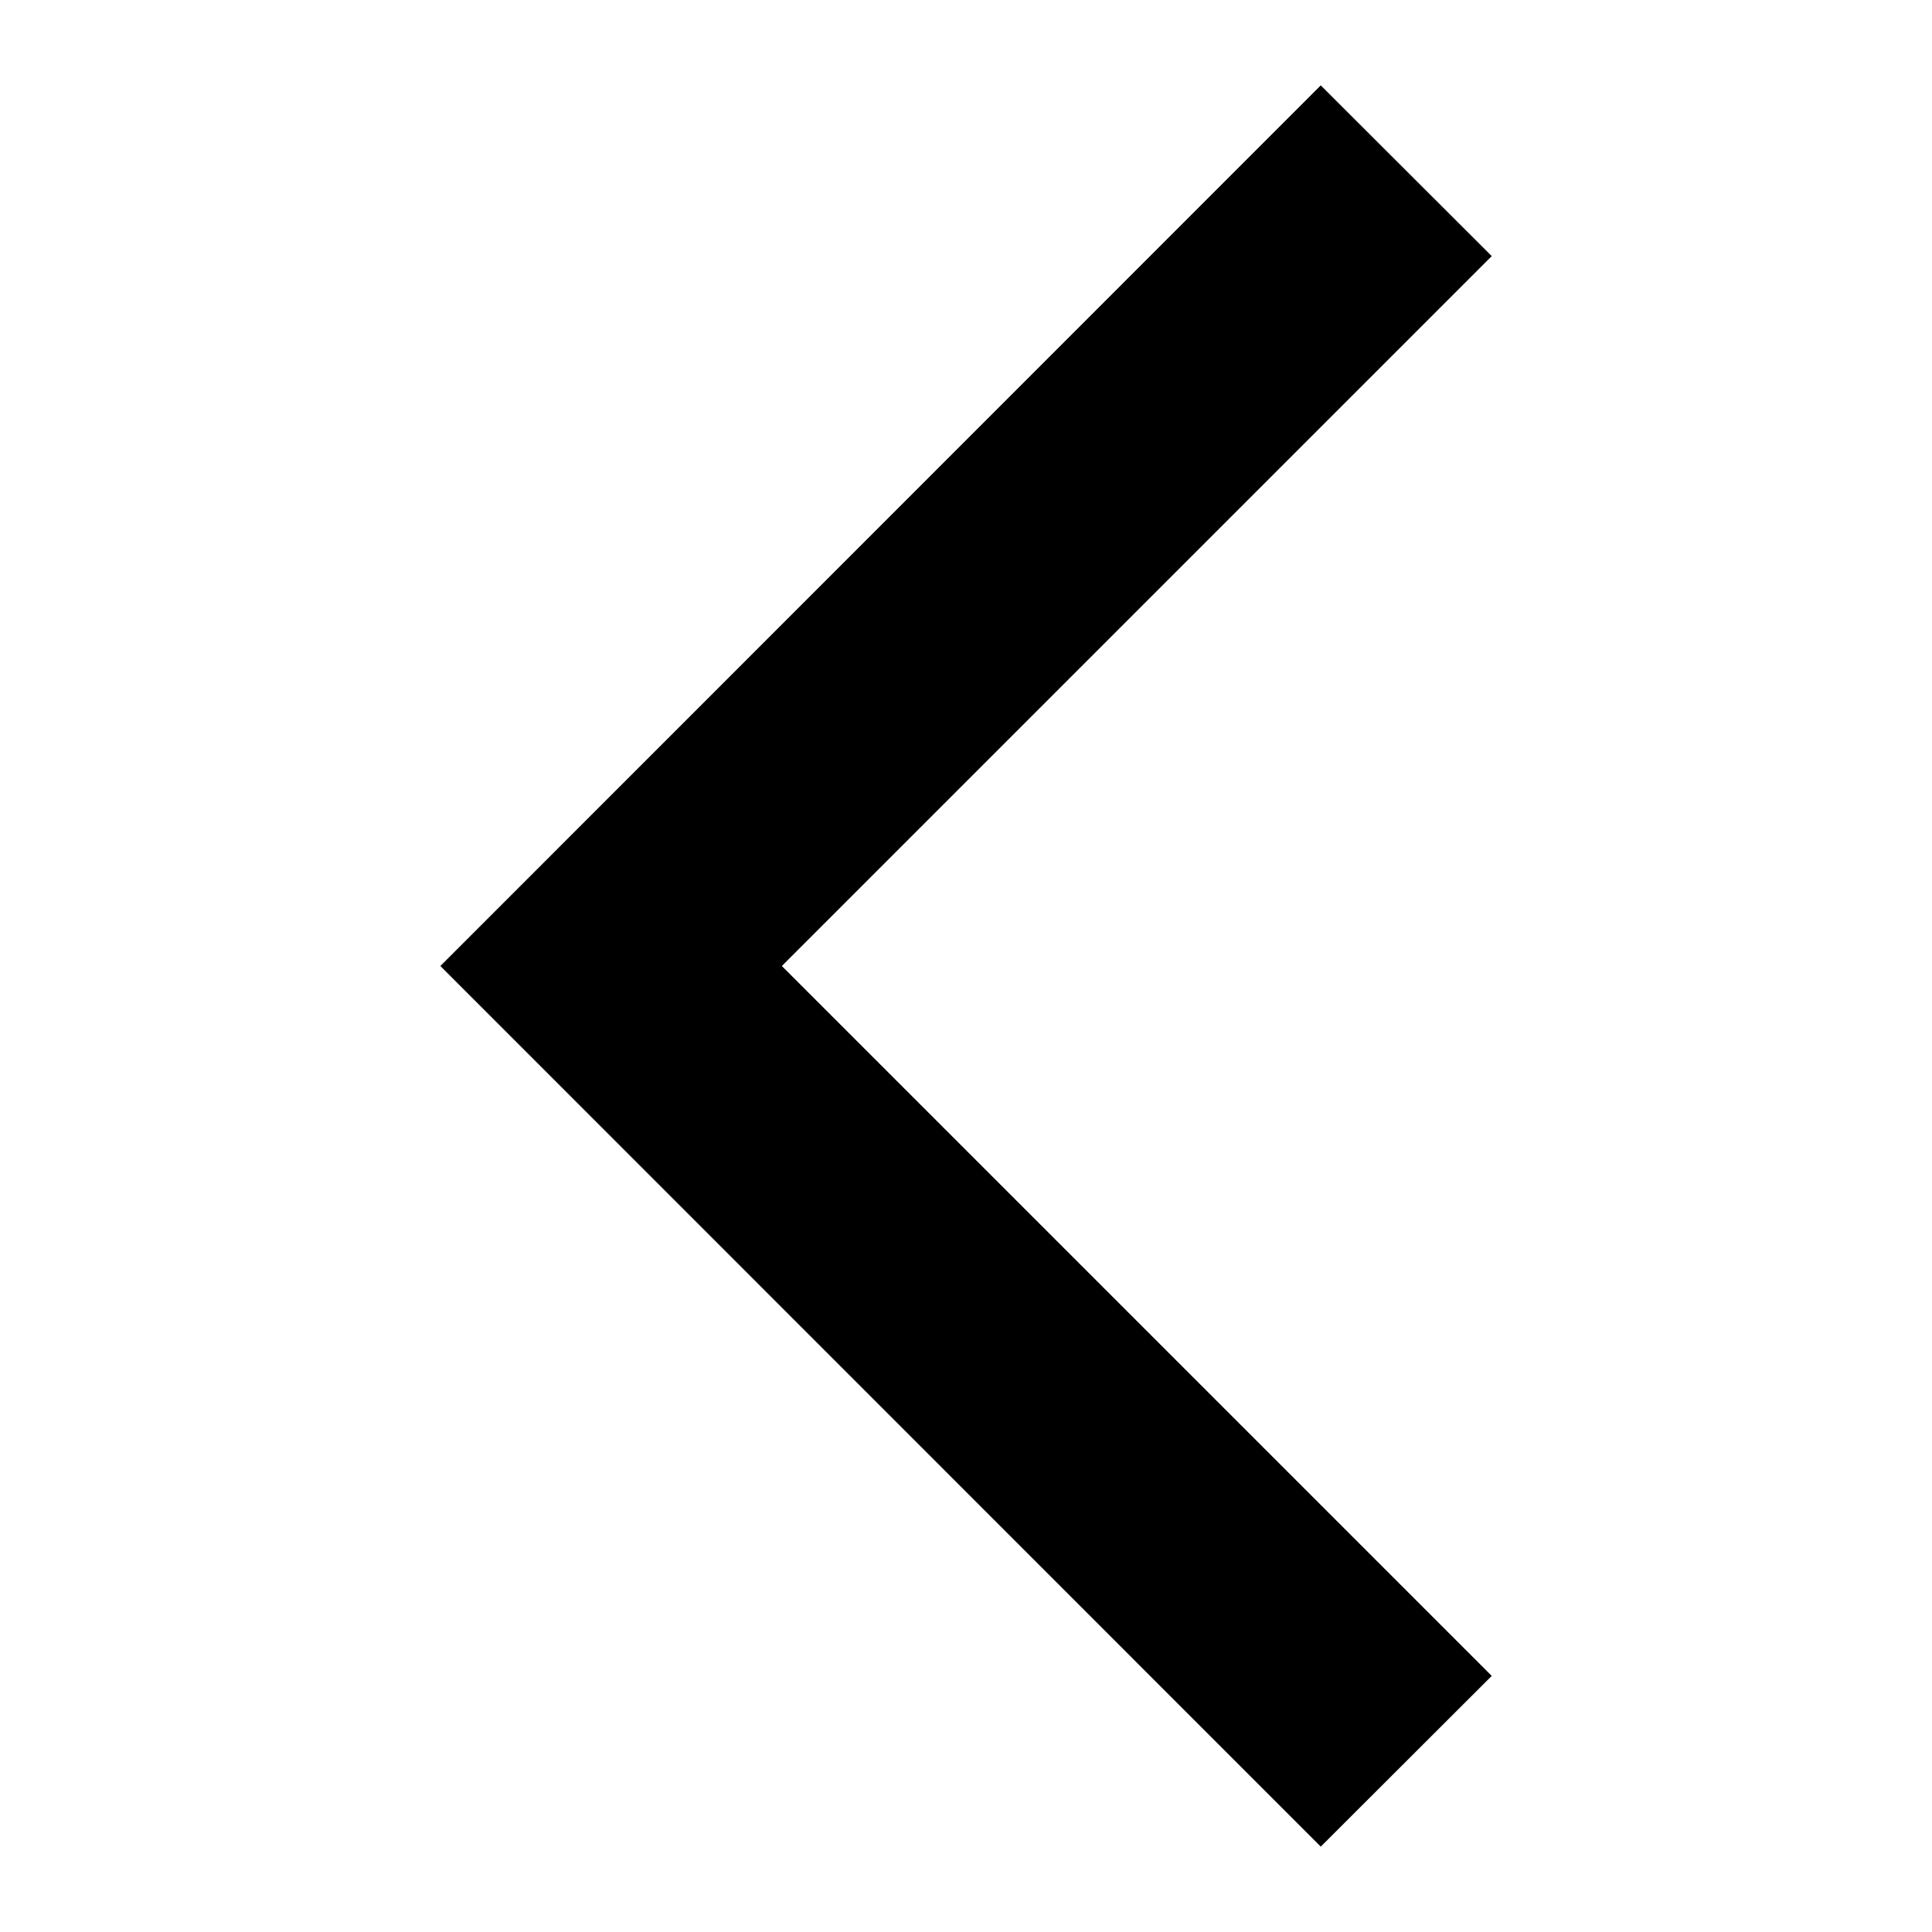
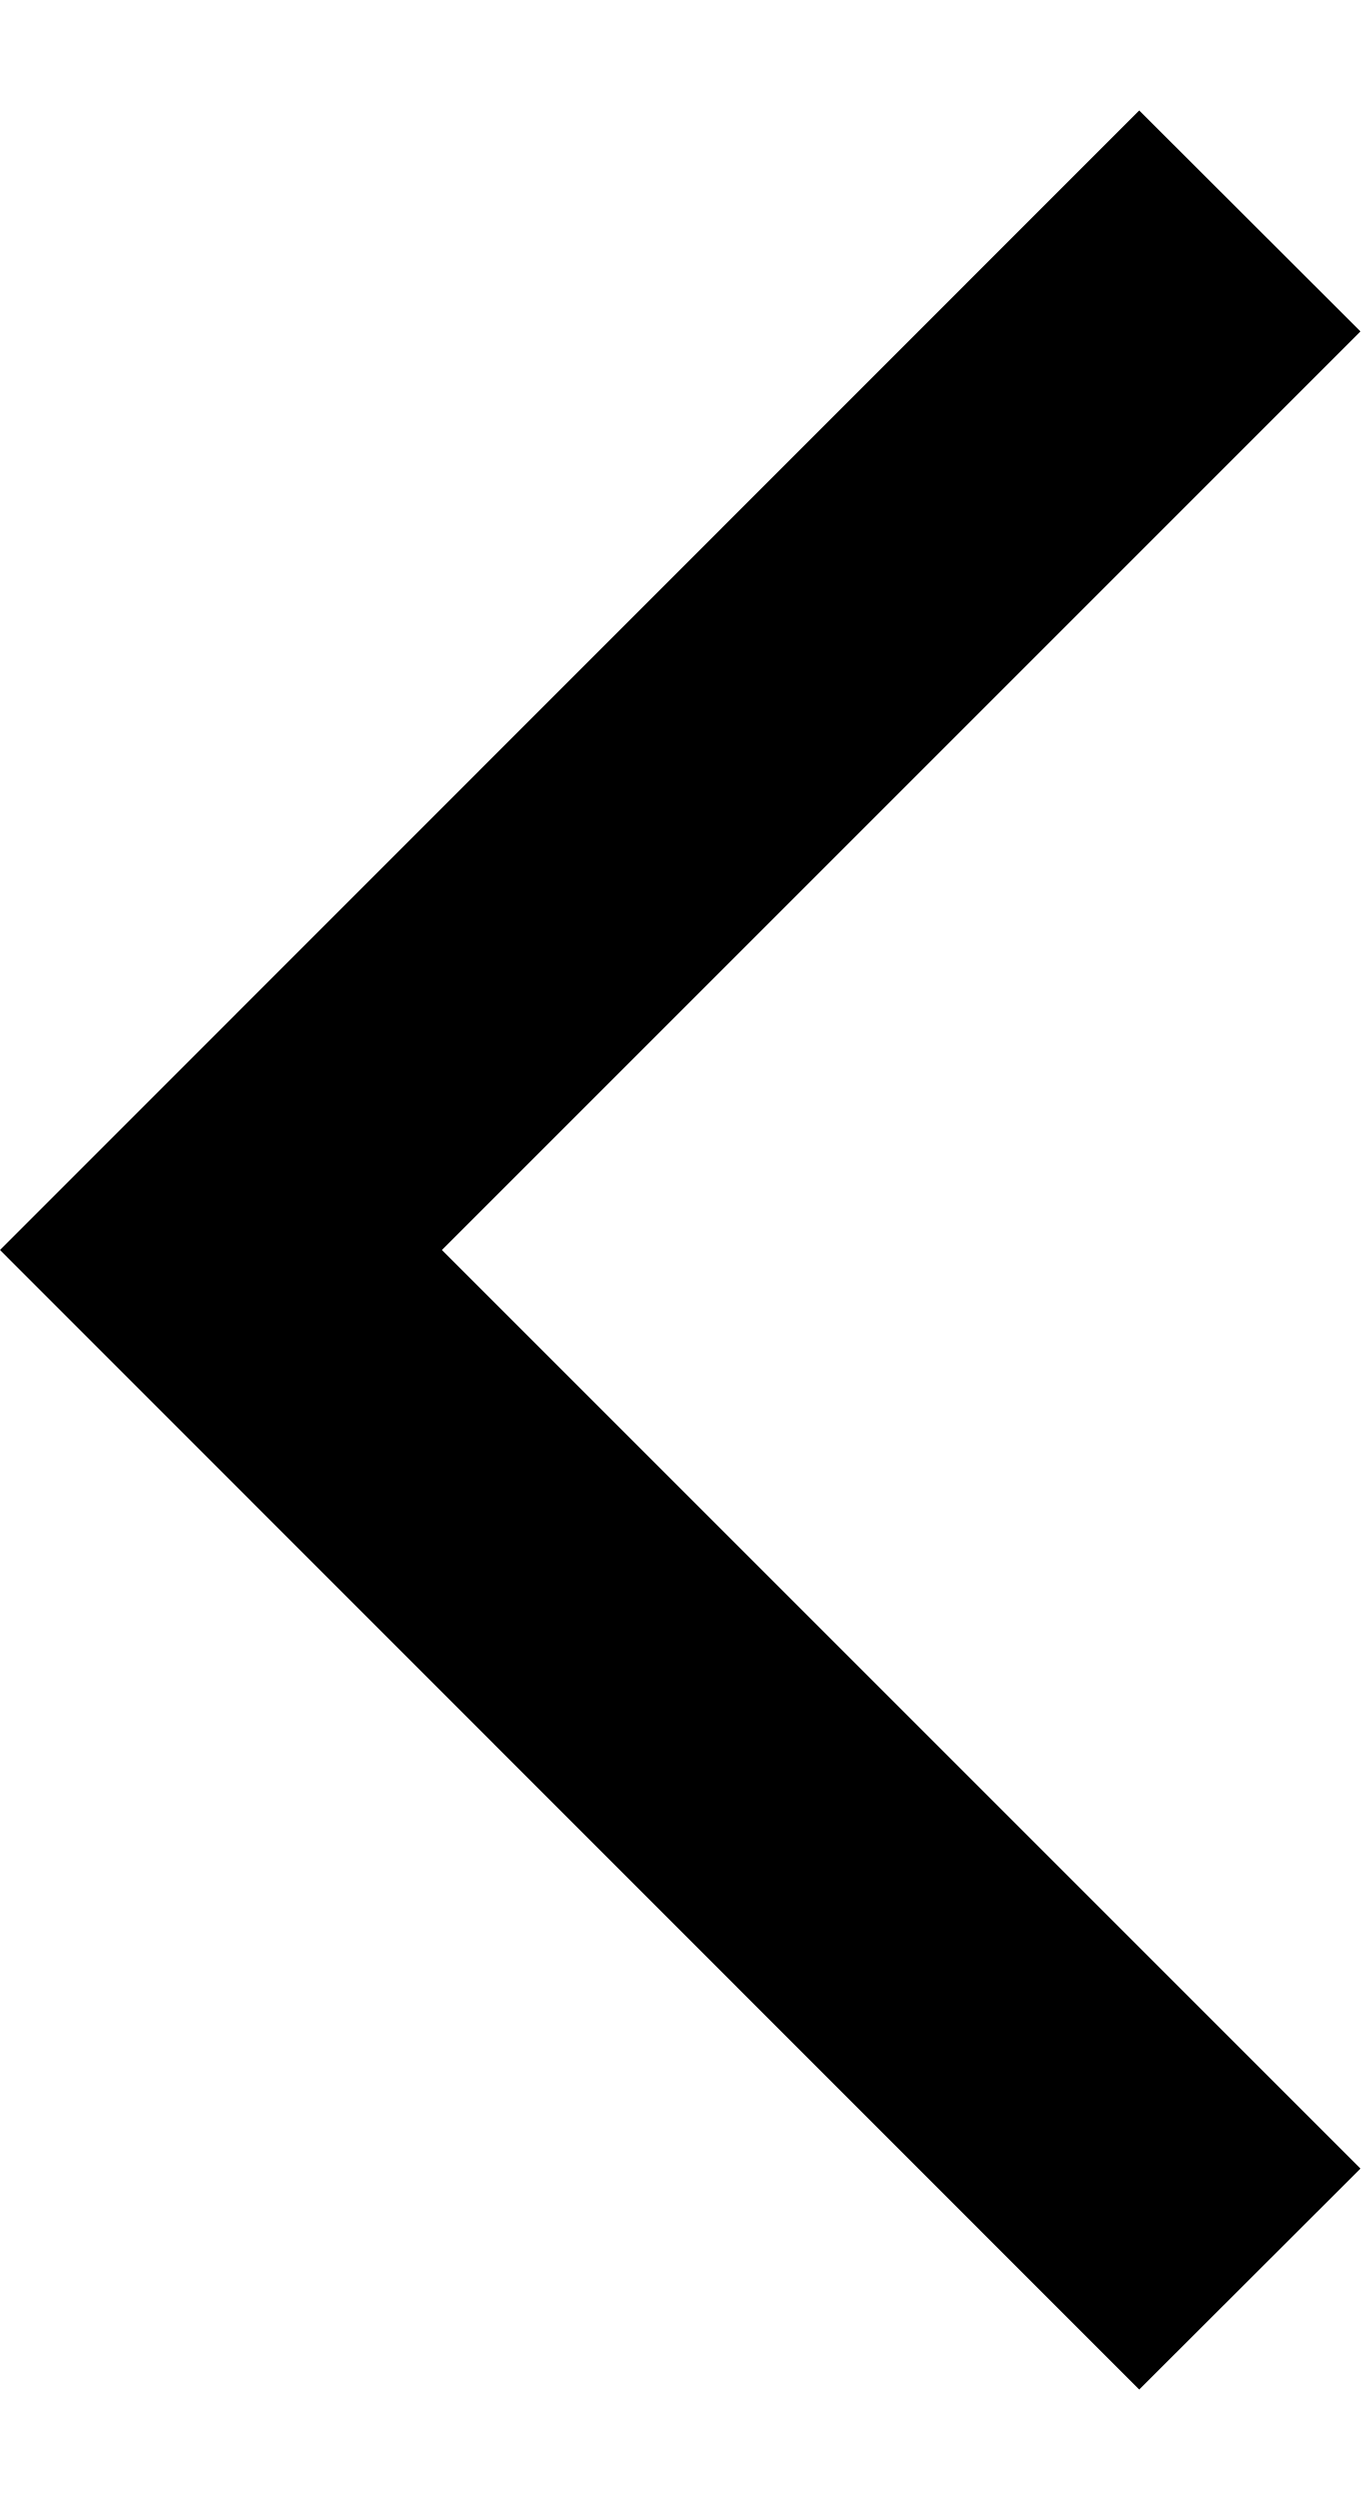
- <svg xmlns="http://www.w3.org/2000/svg" version="1.1" x="0" y="0" width="16" height="16" viewBox="0, 0, 16, 16">
+ <svg xmlns="http://www.w3.org/2000/svg" version="1.1" x="0" y="0" width="8.707" height="16" viewBox="0, 0, 8.707, 16">
  <g id="Background">
-     <rect x="0" y="0" width="16" height="16" fill="#000000" fill-opacity="0" />
+     <rect x="0" y="0" width="8.707" height="16" fill="#000000" fill-opacity="0" />
  </g>
  <g id="Background" />
  <g id="Layer_1">
-     <path d="M10.938,0.707 L12.354,2.121 L6.475,8 L12.354,13.879 L10.938,15.293 L3.647,8 L10.938,0.707 z" fill="#000000" />
+     <path d="M7.291,0.707 L8.707,2.121 L2.828,8 L8.707,13.879 L7.291,15.293 L0,8 L7.291,0.707 z" fill="#000000" />
  </g>
</svg>
